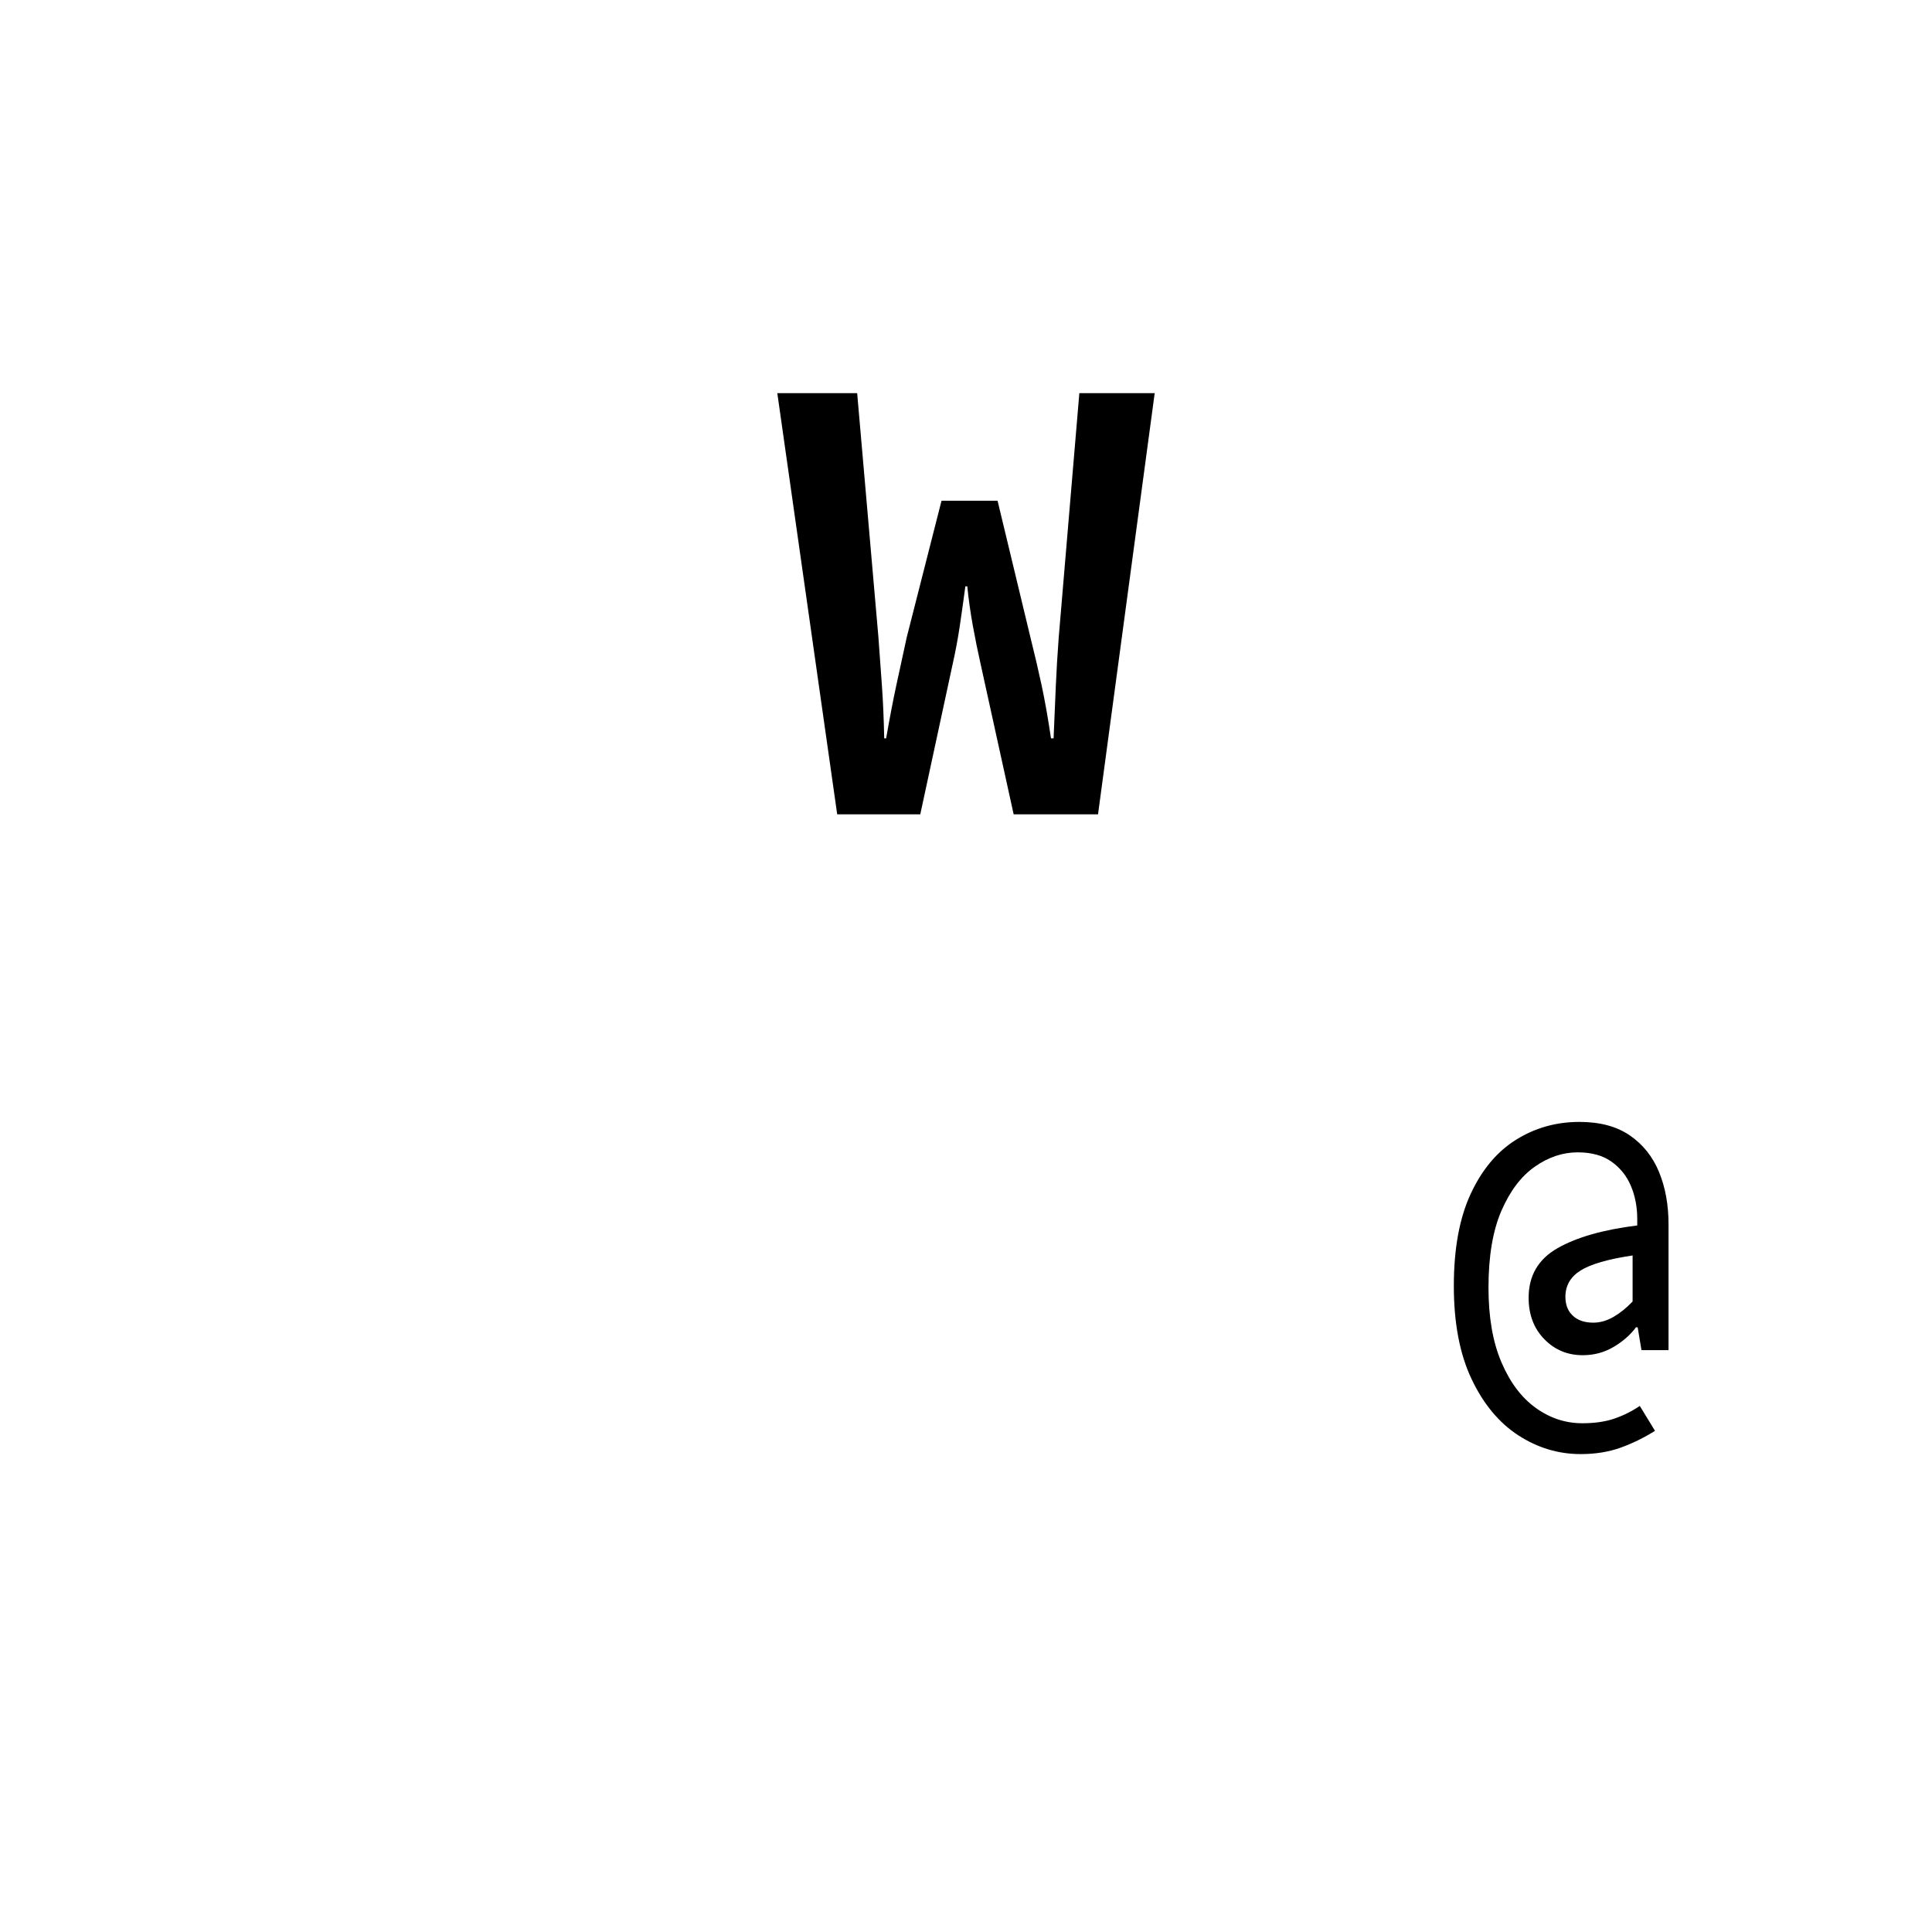
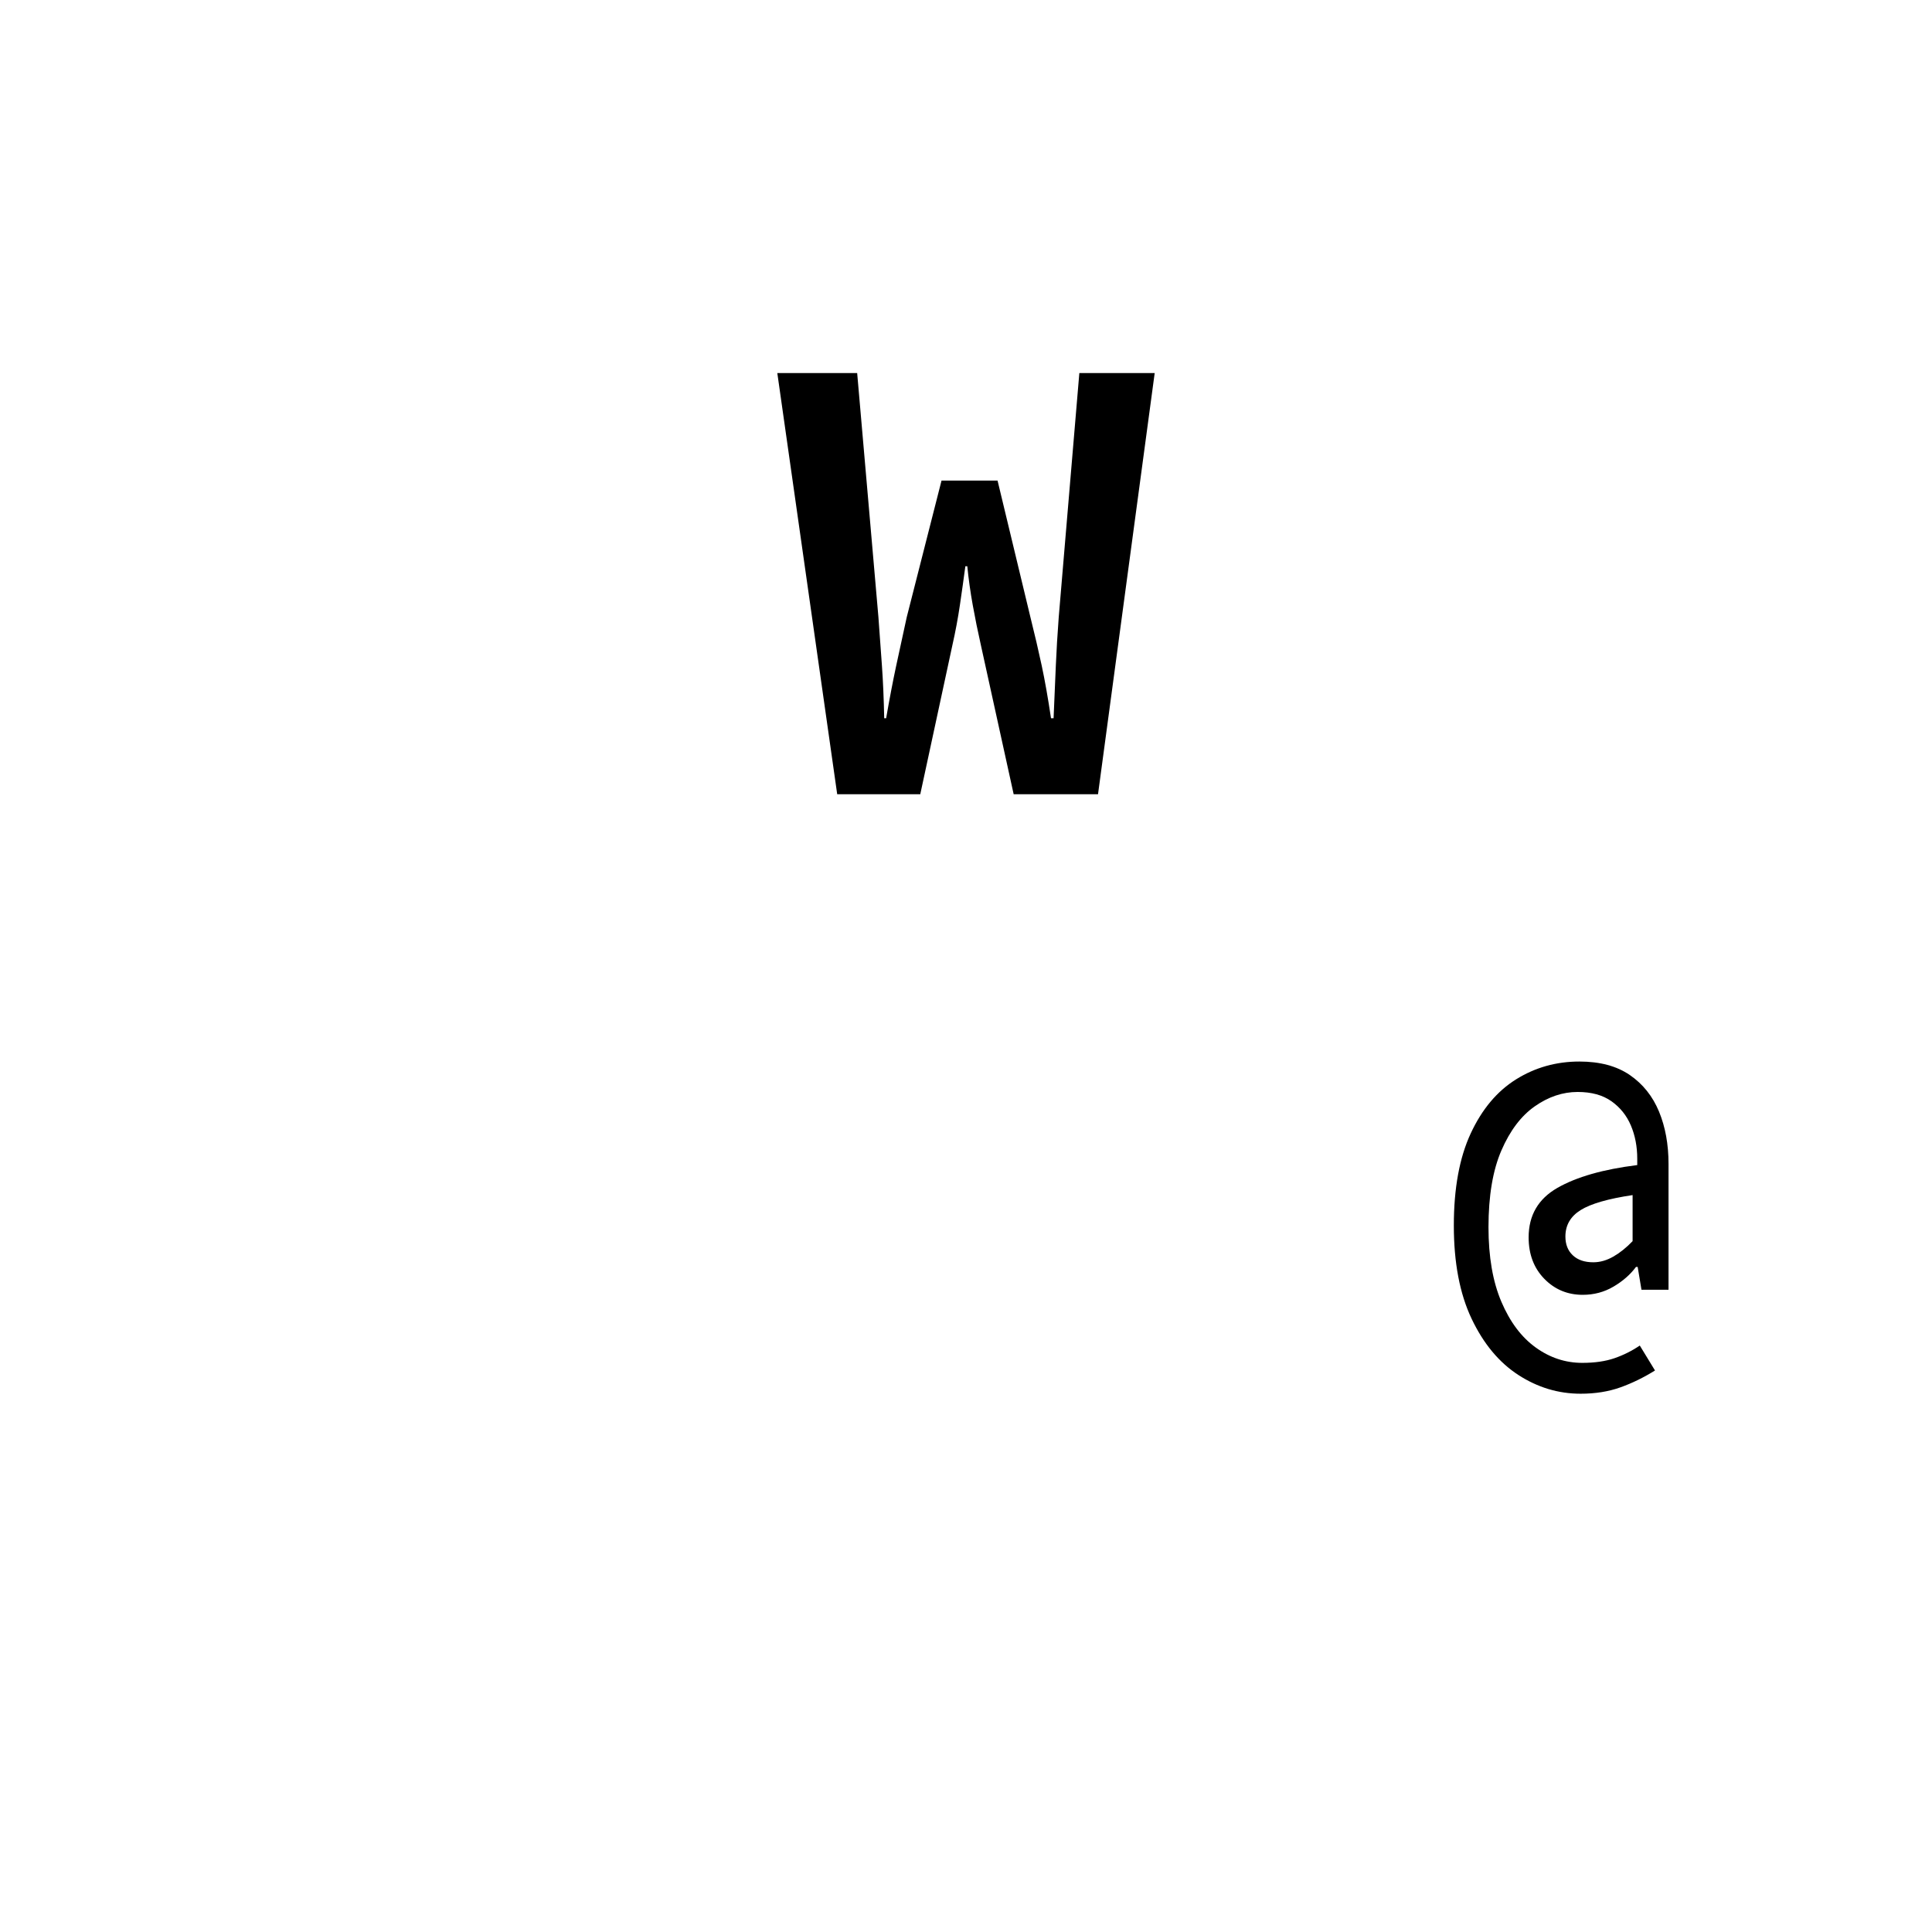
<svg xmlns="http://www.w3.org/2000/svg" width="14mm" height="14mm" viewBox="0 0 96 96">
-   <path d="M41.6 40.464 38.624 19.536H42.592L43.648 31.664Q43.744 32.976 43.824 34.096Q43.904 35.216 43.936 36.688H44.032Q44.288 35.216 44.528 34.096Q44.768 32.976 45.056 31.664L46.784 24.88H49.568L51.2 31.664Q51.52 32.944 51.76 34.064Q52 35.184 52.224 36.688H52.352Q52.416 35.184 52.464 34.064Q52.512 32.944 52.608 31.664L53.632 19.536H57.376L54.56 40.464H50.368L48.736 33.04Q48.512 32.048 48.336 31.072Q48.16 30.096 48.064 29.136H47.968Q47.84 30.096 47.696 31.072Q47.552 32.048 47.328 33.04L45.728 40.464Z" />
-   <path d="M78.54 72.253Q76.881 72.253 75.442 71.319Q74.004 70.384 73.122 68.525Q72.24 66.667 72.24 63.895Q72.24 61.123 73.08 59.317Q73.92 57.511 75.338 56.629Q76.755 55.747 78.477 55.747Q80.01 55.747 80.987 56.419Q81.963 57.091 82.436 58.235Q82.908 59.38 82.908 60.829V67.087H81.564L81.375 65.953H81.291Q80.871 66.52 80.178 66.929Q79.485 67.339 78.645 67.339Q77.511 67.339 76.734 66.541Q75.957 65.743 75.957 64.483Q75.957 62.845 77.385 62.026Q78.813 61.207 81.354 60.892V60.577Q81.354 59.674 81.039 58.928Q80.724 58.183 80.073 57.721Q79.422 57.259 78.393 57.259Q77.28 57.259 76.262 57.973Q75.243 58.687 74.603 60.167Q73.962 61.648 73.962 63.979Q73.962 66.184 74.603 67.685Q75.243 69.187 76.304 69.953Q77.364 70.72 78.624 70.72Q79.548 70.72 80.22 70.489Q80.892 70.258 81.48 69.859L82.236 71.098Q81.396 71.623 80.514 71.938Q79.632 72.253 78.54 72.253ZM79.17 65.722Q79.674 65.722 80.168 65.439Q80.661 65.155 81.123 64.672V62.383Q79.296 62.656 78.54 63.129Q77.784 63.601 77.784 64.441Q77.784 65.029 78.151 65.375Q78.519 65.722 79.17 65.722Z" />
+   <path d="M41.6 39.464 38.624 18.536H42.592L43.648 30.664Q43.744 31.976 43.824 33.096Q43.904 34.216 43.936 35.688H44.032Q44.288 34.216 44.528 33.096Q44.768 31.976 45.056 30.664L46.784 23.88H49.568L51.2 30.664Q51.52 31.944 51.76 33.064Q52 34.184 52.224 35.688H52.352Q52.416 34.184 52.464 33.064Q52.512 31.944 52.608 30.664L53.632 18.536H57.376L54.56 39.464H50.368L48.736 32.04Q48.512 31.048 48.336 30.072Q48.16 29.096 48.064 28.136H47.968Q47.84 29.096 47.696 30.072Q47.552 31.048 47.328 32.04L45.728 39.464Z" />
+   <path d="M78.54 69.253Q76.881 69.253 75.442 68.319Q74.004 67.384 73.122 65.525Q72.24 63.667 72.24 60.895Q72.24 58.123 73.08 56.317Q73.92 54.511 75.338 53.629Q76.755 52.747 78.477 52.747Q80.01 52.747 80.987 53.419Q81.963 54.091 82.436 55.235Q82.908 56.38 82.908 57.829V64.087H81.564L81.375 62.953H81.291Q80.871 63.52 80.178 63.929Q79.485 64.339 78.645 64.339Q77.511 64.339 76.734 63.541Q75.957 62.743 75.957 61.483Q75.957 59.845 77.385 59.026Q78.813 58.207 81.354 57.892V57.577Q81.354 56.674 81.039 55.928Q80.724 55.183 80.073 54.721Q79.422 54.259 78.393 54.259Q77.28 54.259 76.262 54.973Q75.243 55.687 74.603 57.167Q73.962 58.648 73.962 60.979Q73.962 63.184 74.603 64.685Q75.243 66.187 76.304 66.953Q77.364 67.72 78.624 67.72Q79.548 67.72 80.22 67.489Q80.892 67.258 81.48 66.859L82.236 68.098Q81.396 68.623 80.514 68.938Q79.632 69.253 78.54 69.253ZM79.17 62.722Q79.674 62.722 80.168 62.438Q80.661 62.155 81.123 61.672V59.383Q79.296 59.656 78.54 60.129Q77.784 60.601 77.784 61.441Q77.784 62.029 78.151 62.375Q78.519 62.722 79.17 62.722Z" />
</svg>
